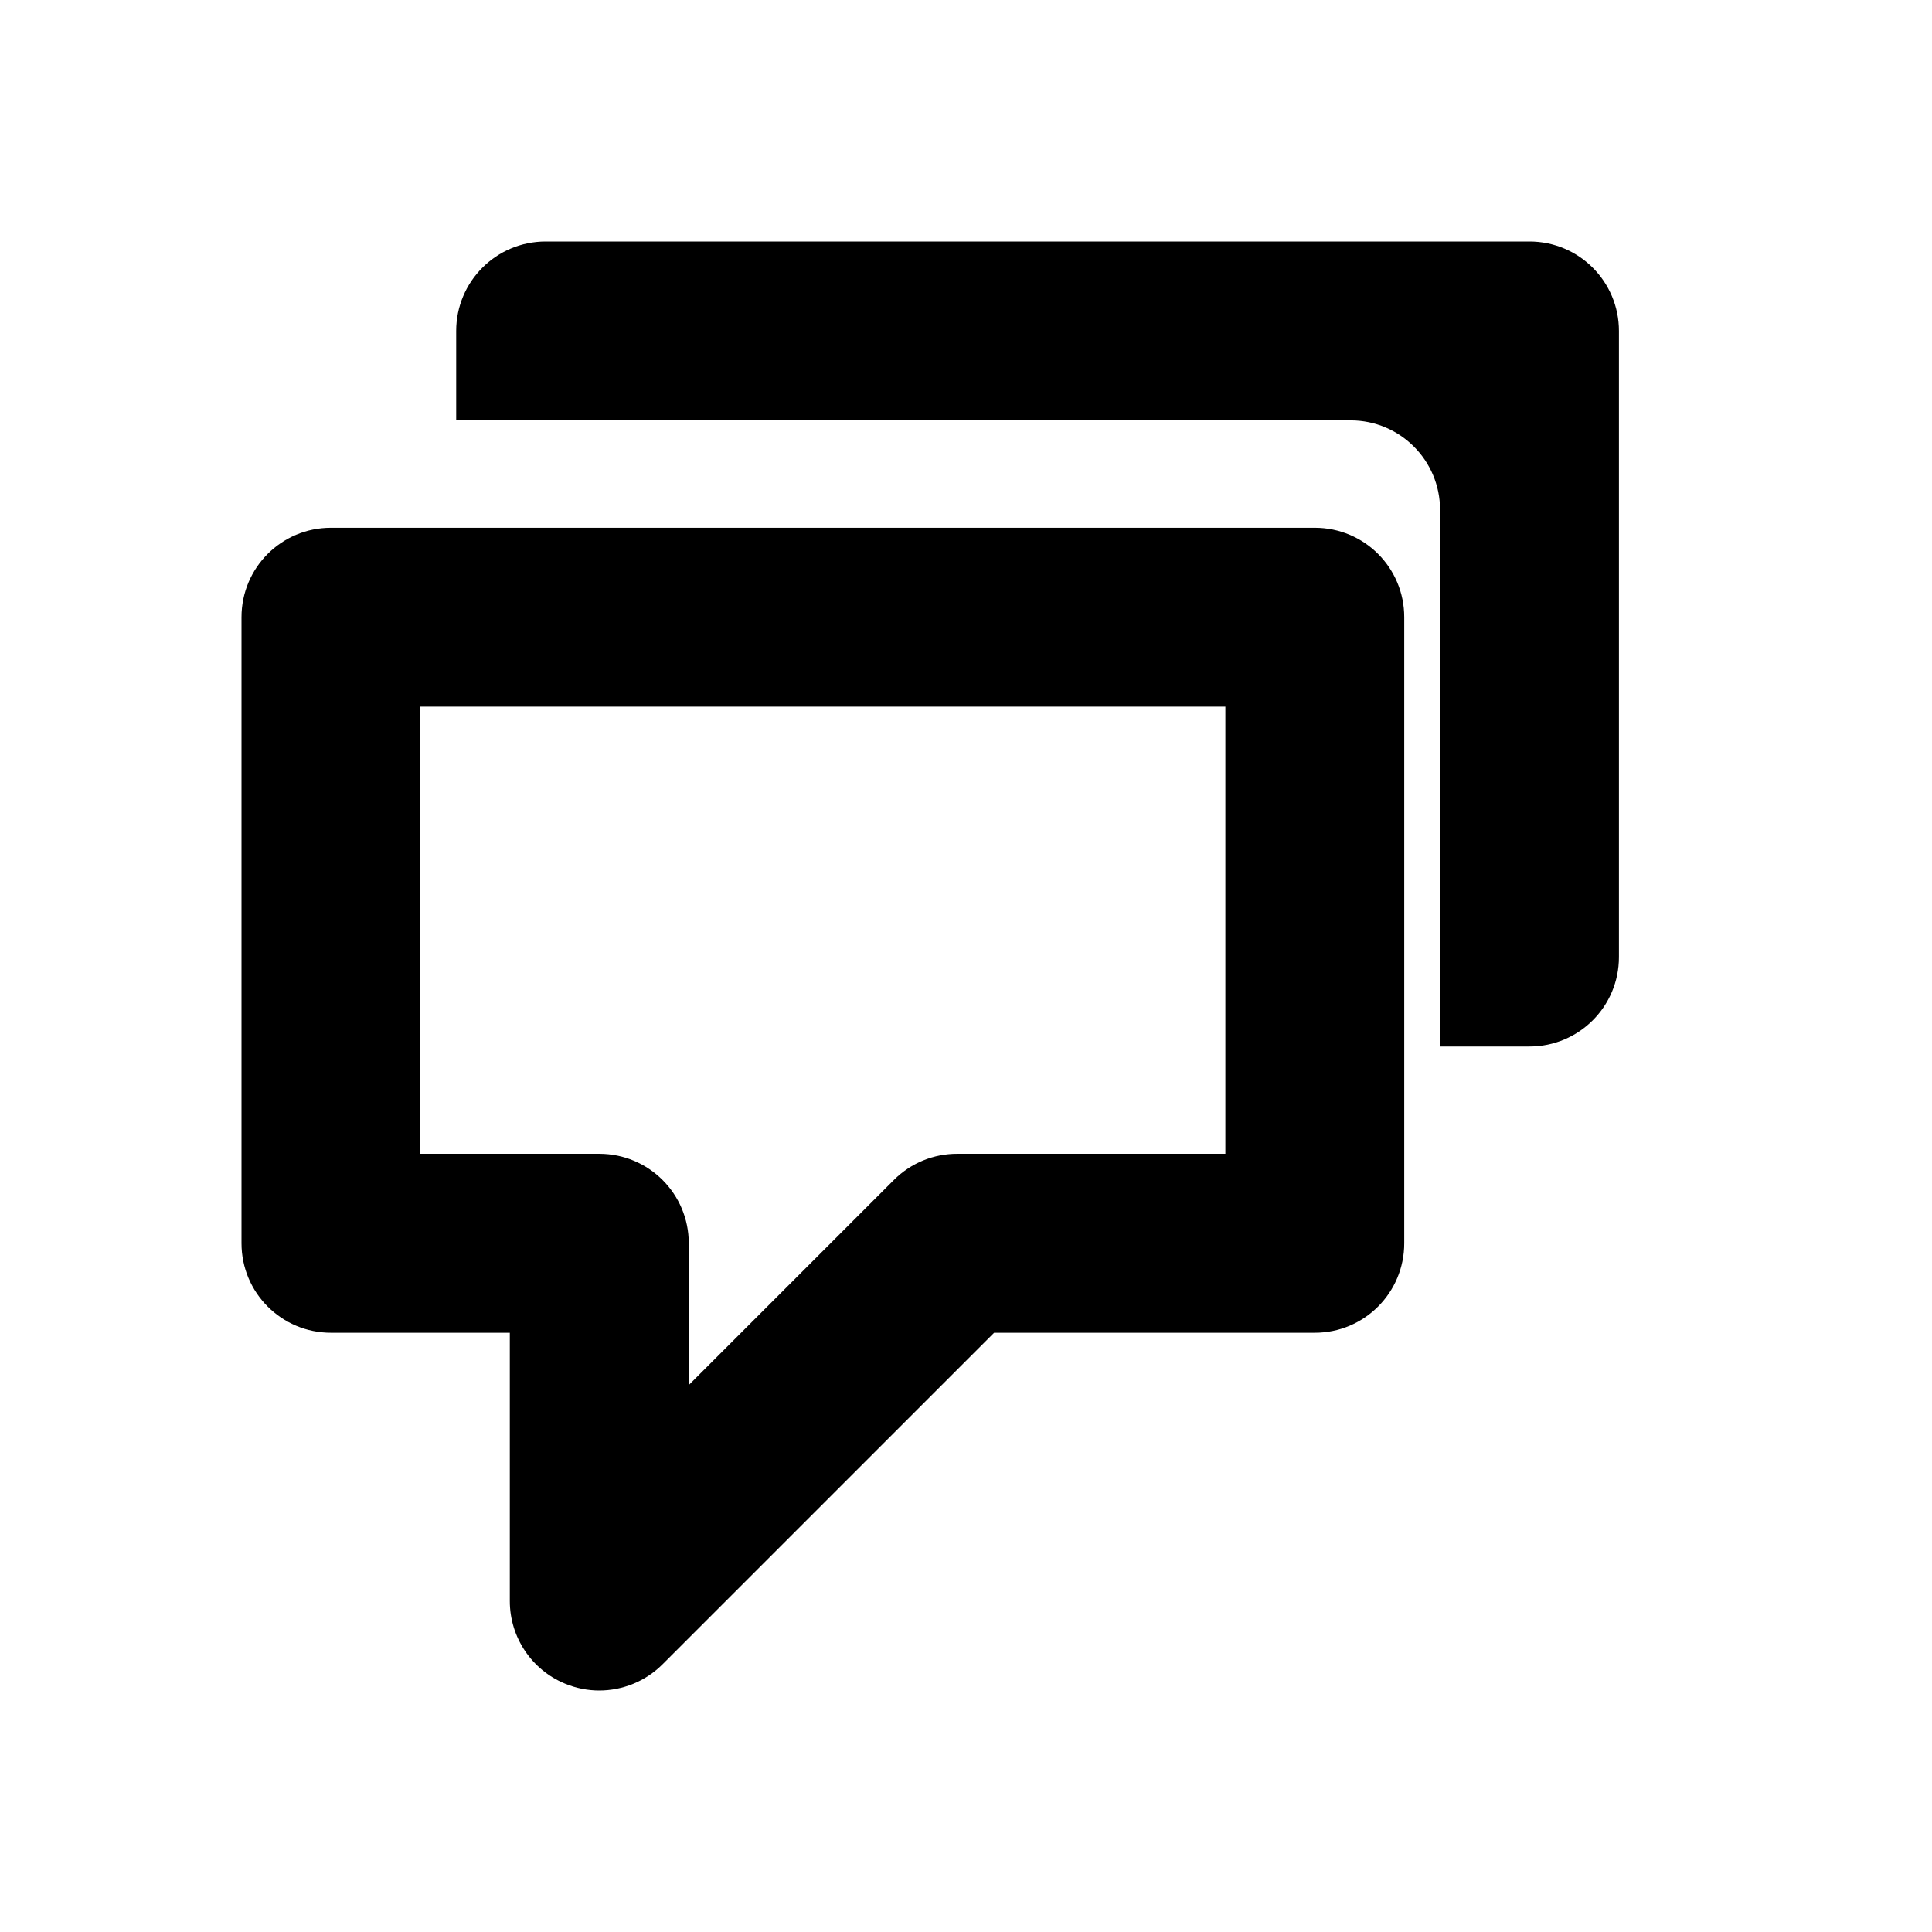
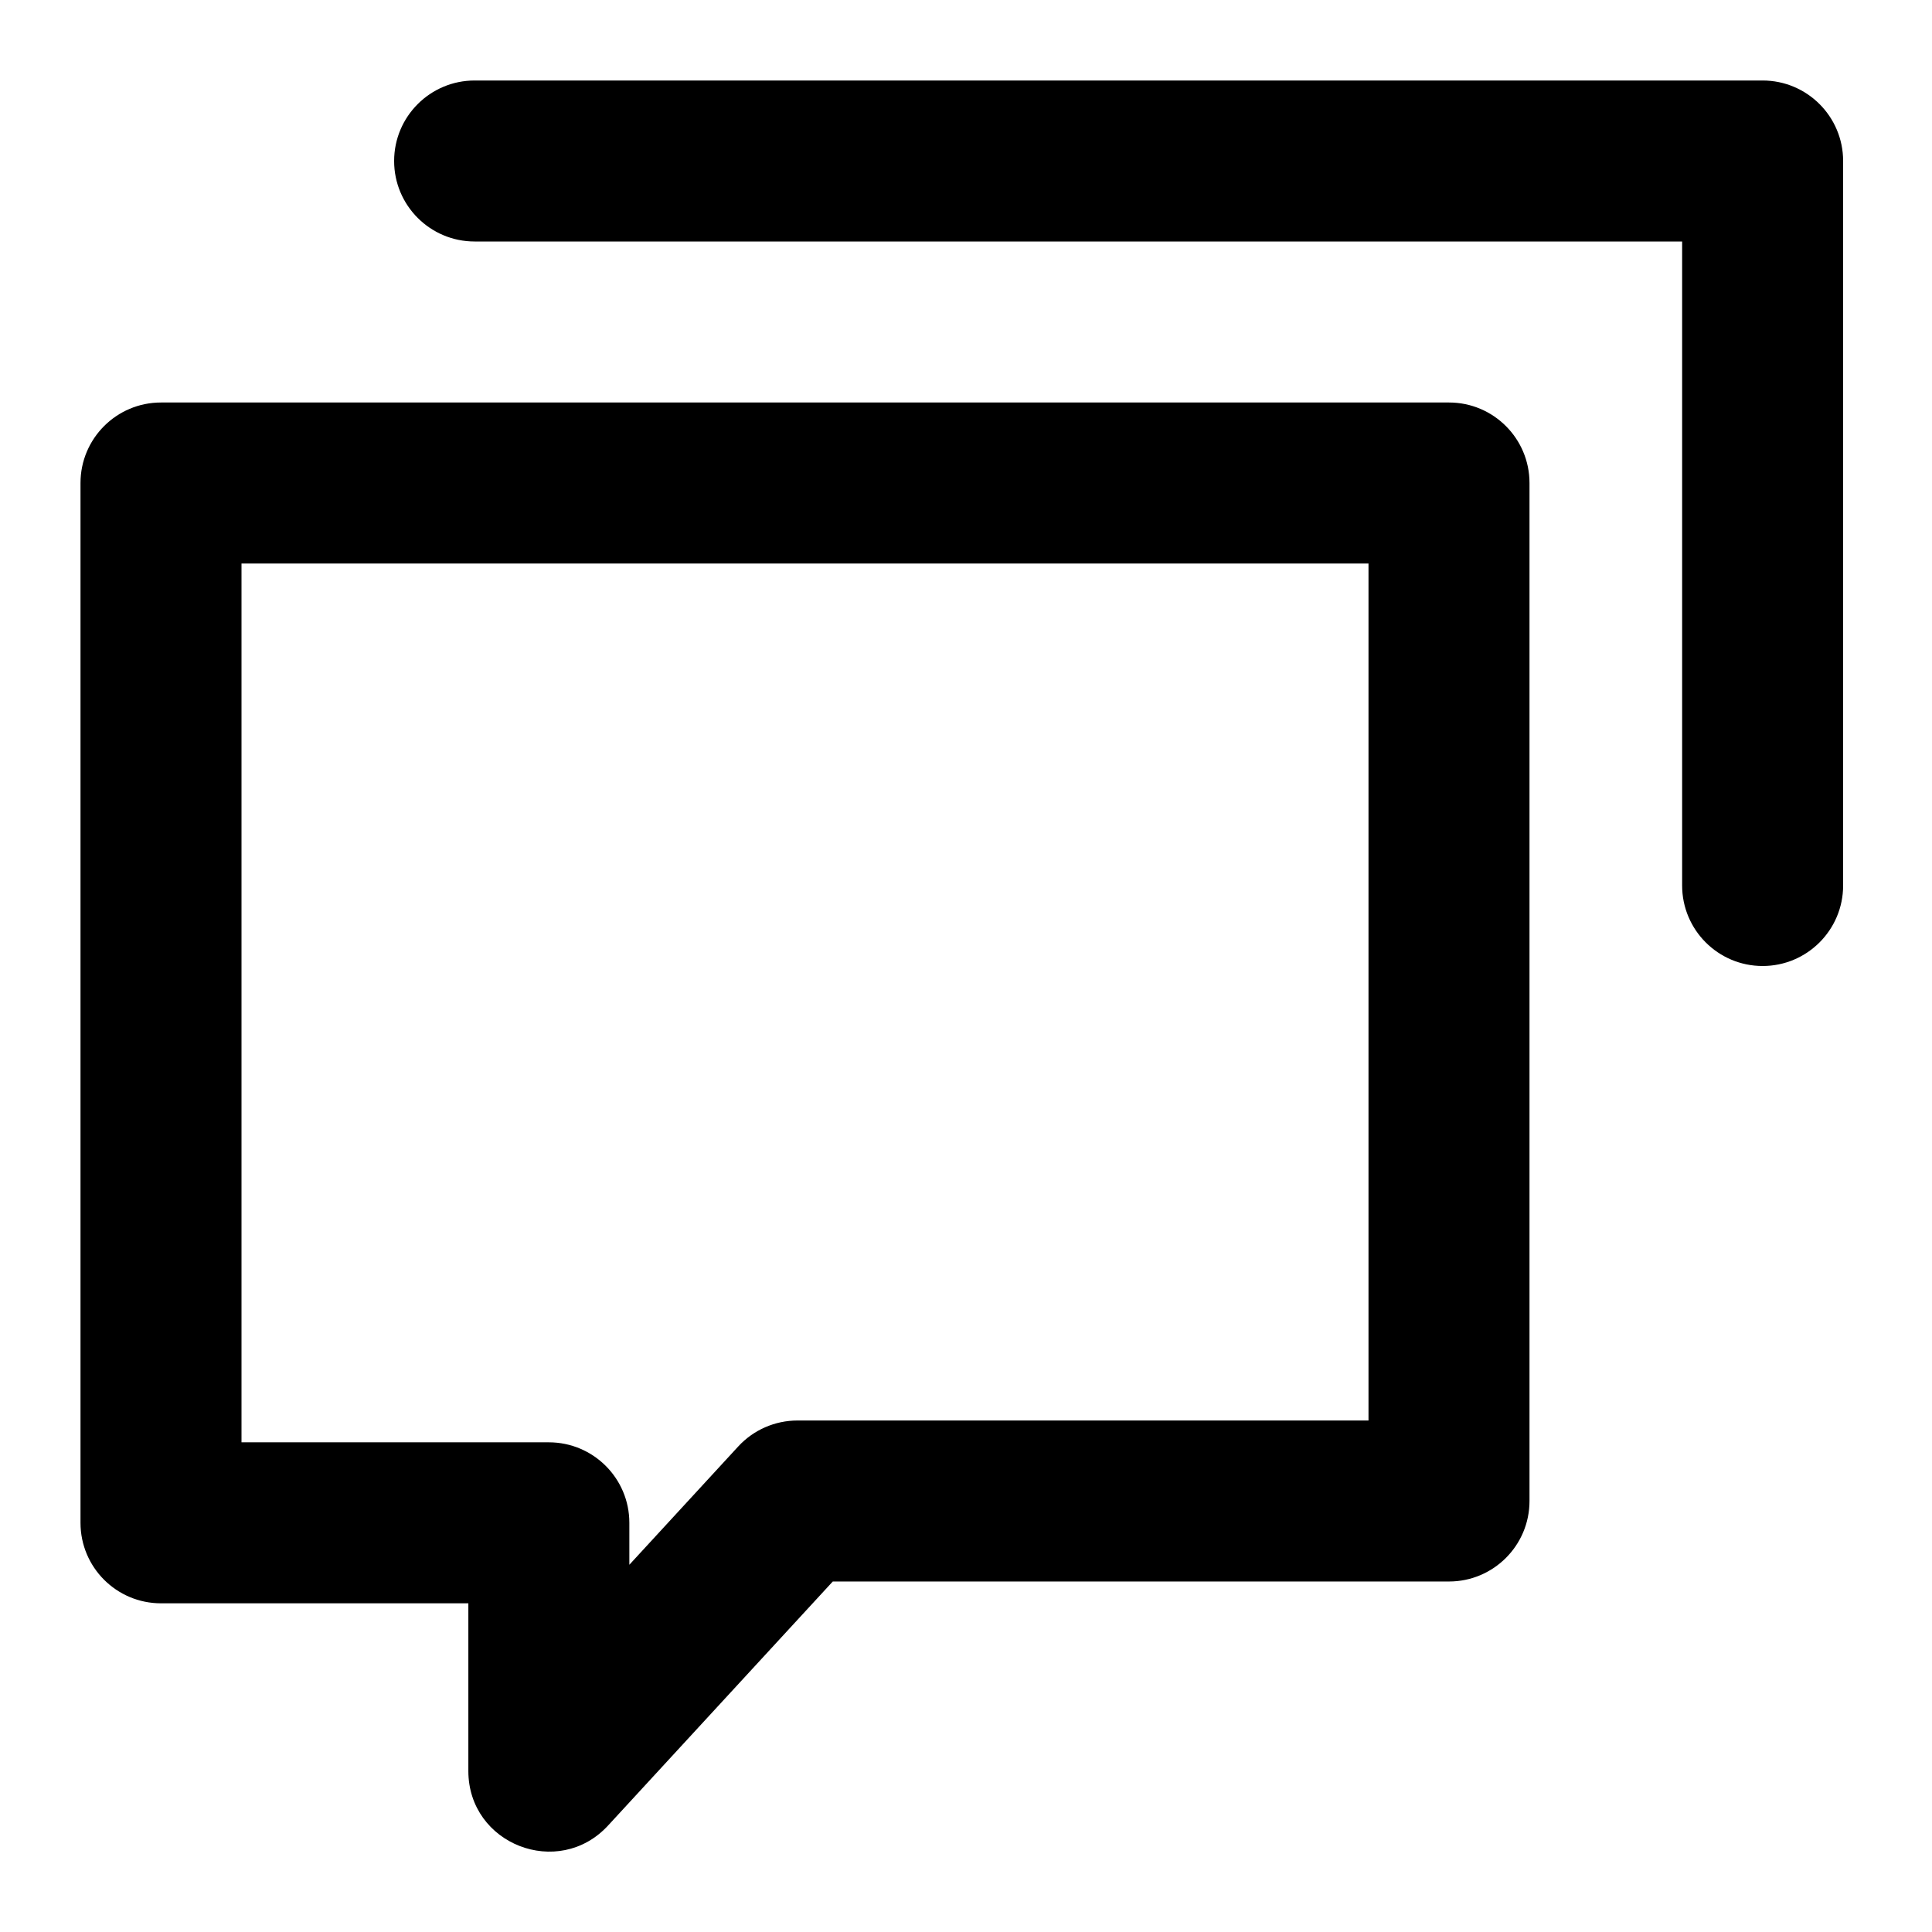
<svg xmlns="http://www.w3.org/2000/svg" width="24" height="24" viewBox="0 0 24 24">
-   <path d="M16.333,6.556 L4.111,6.556 C3.497,6.556 3,7.052 3,7.667 L3,15.444 C3,16.059 3.497,16.556 4.111,16.556 L6.333,16.556 L6.333,19.889 C6.333,20.338 6.604,20.744 7.019,20.915 C7.157,20.972 7.301,21 7.444,21 C7.733,21 8.018,20.887 8.23,20.675 L12.349,16.556 L16.333,16.556 C16.948,16.556 17.444,16.059 17.444,15.444 L17.444,7.667 C17.444,7.052 16.948,6.556 16.333,6.556 L16.333,6.556 Z M15.222,14.333 L11.889,14.333 C11.604,14.333 11.32,14.442 11.103,14.659 L8.556,17.206 L8.556,15.444 C8.556,14.83 8.059,14.333 7.444,14.333 L5.222,14.333 L5.222,8.778 L15.222,8.778 L15.222,14.333 Z M19,3 C19.614,3 20.111,3.497 20.111,4.111 L20.111,11.889 C20.111,12.503 19.614,13 19,13 L17.889,13 L17.889,6.333 C17.889,5.719 17.392,5.222 16.778,5.222 L5.667,5.222 L5.667,4.111 C5.667,3.497 6.164,3 6.778,3 L19,3 Z" />
+   <path d="M2,19.917 C1.448,19.917 1,19.47 1,18.917 L1,6 C1,5.448 1.448,5 2,5 L18,5 C18.552,5 19,5.448 19,6 L19,18.646 C19,19.198 18.552,19.646 18,19.646 L10.345,19.646 L7.554,22.677 C6.937,23.347 5.818,22.911 5.818,22 L5.818,19.917 L2,19.917 Z M3,17.917 L6.818,17.917 C7.37,17.917 7.818,18.365 7.818,18.917 L7.818,19.438 L9.171,17.968 C9.36,17.763 9.627,17.646 9.906,17.646 L17,17.646 L17,7 L3,7 L3,17.917 Z M20.896,3 L5.896,3 C5.344,3 4.896,2.552 4.896,2 C4.896,1.448 5.344,1 5.896,1 L21.896,1 C22.448,1 22.896,1.448 22.896,2 L22.896,11 C22.896,11.552 22.448,12 21.896,12 C21.344,12 20.896,11.552 20.896,11 L20.896,3 Z" />
</svg>
